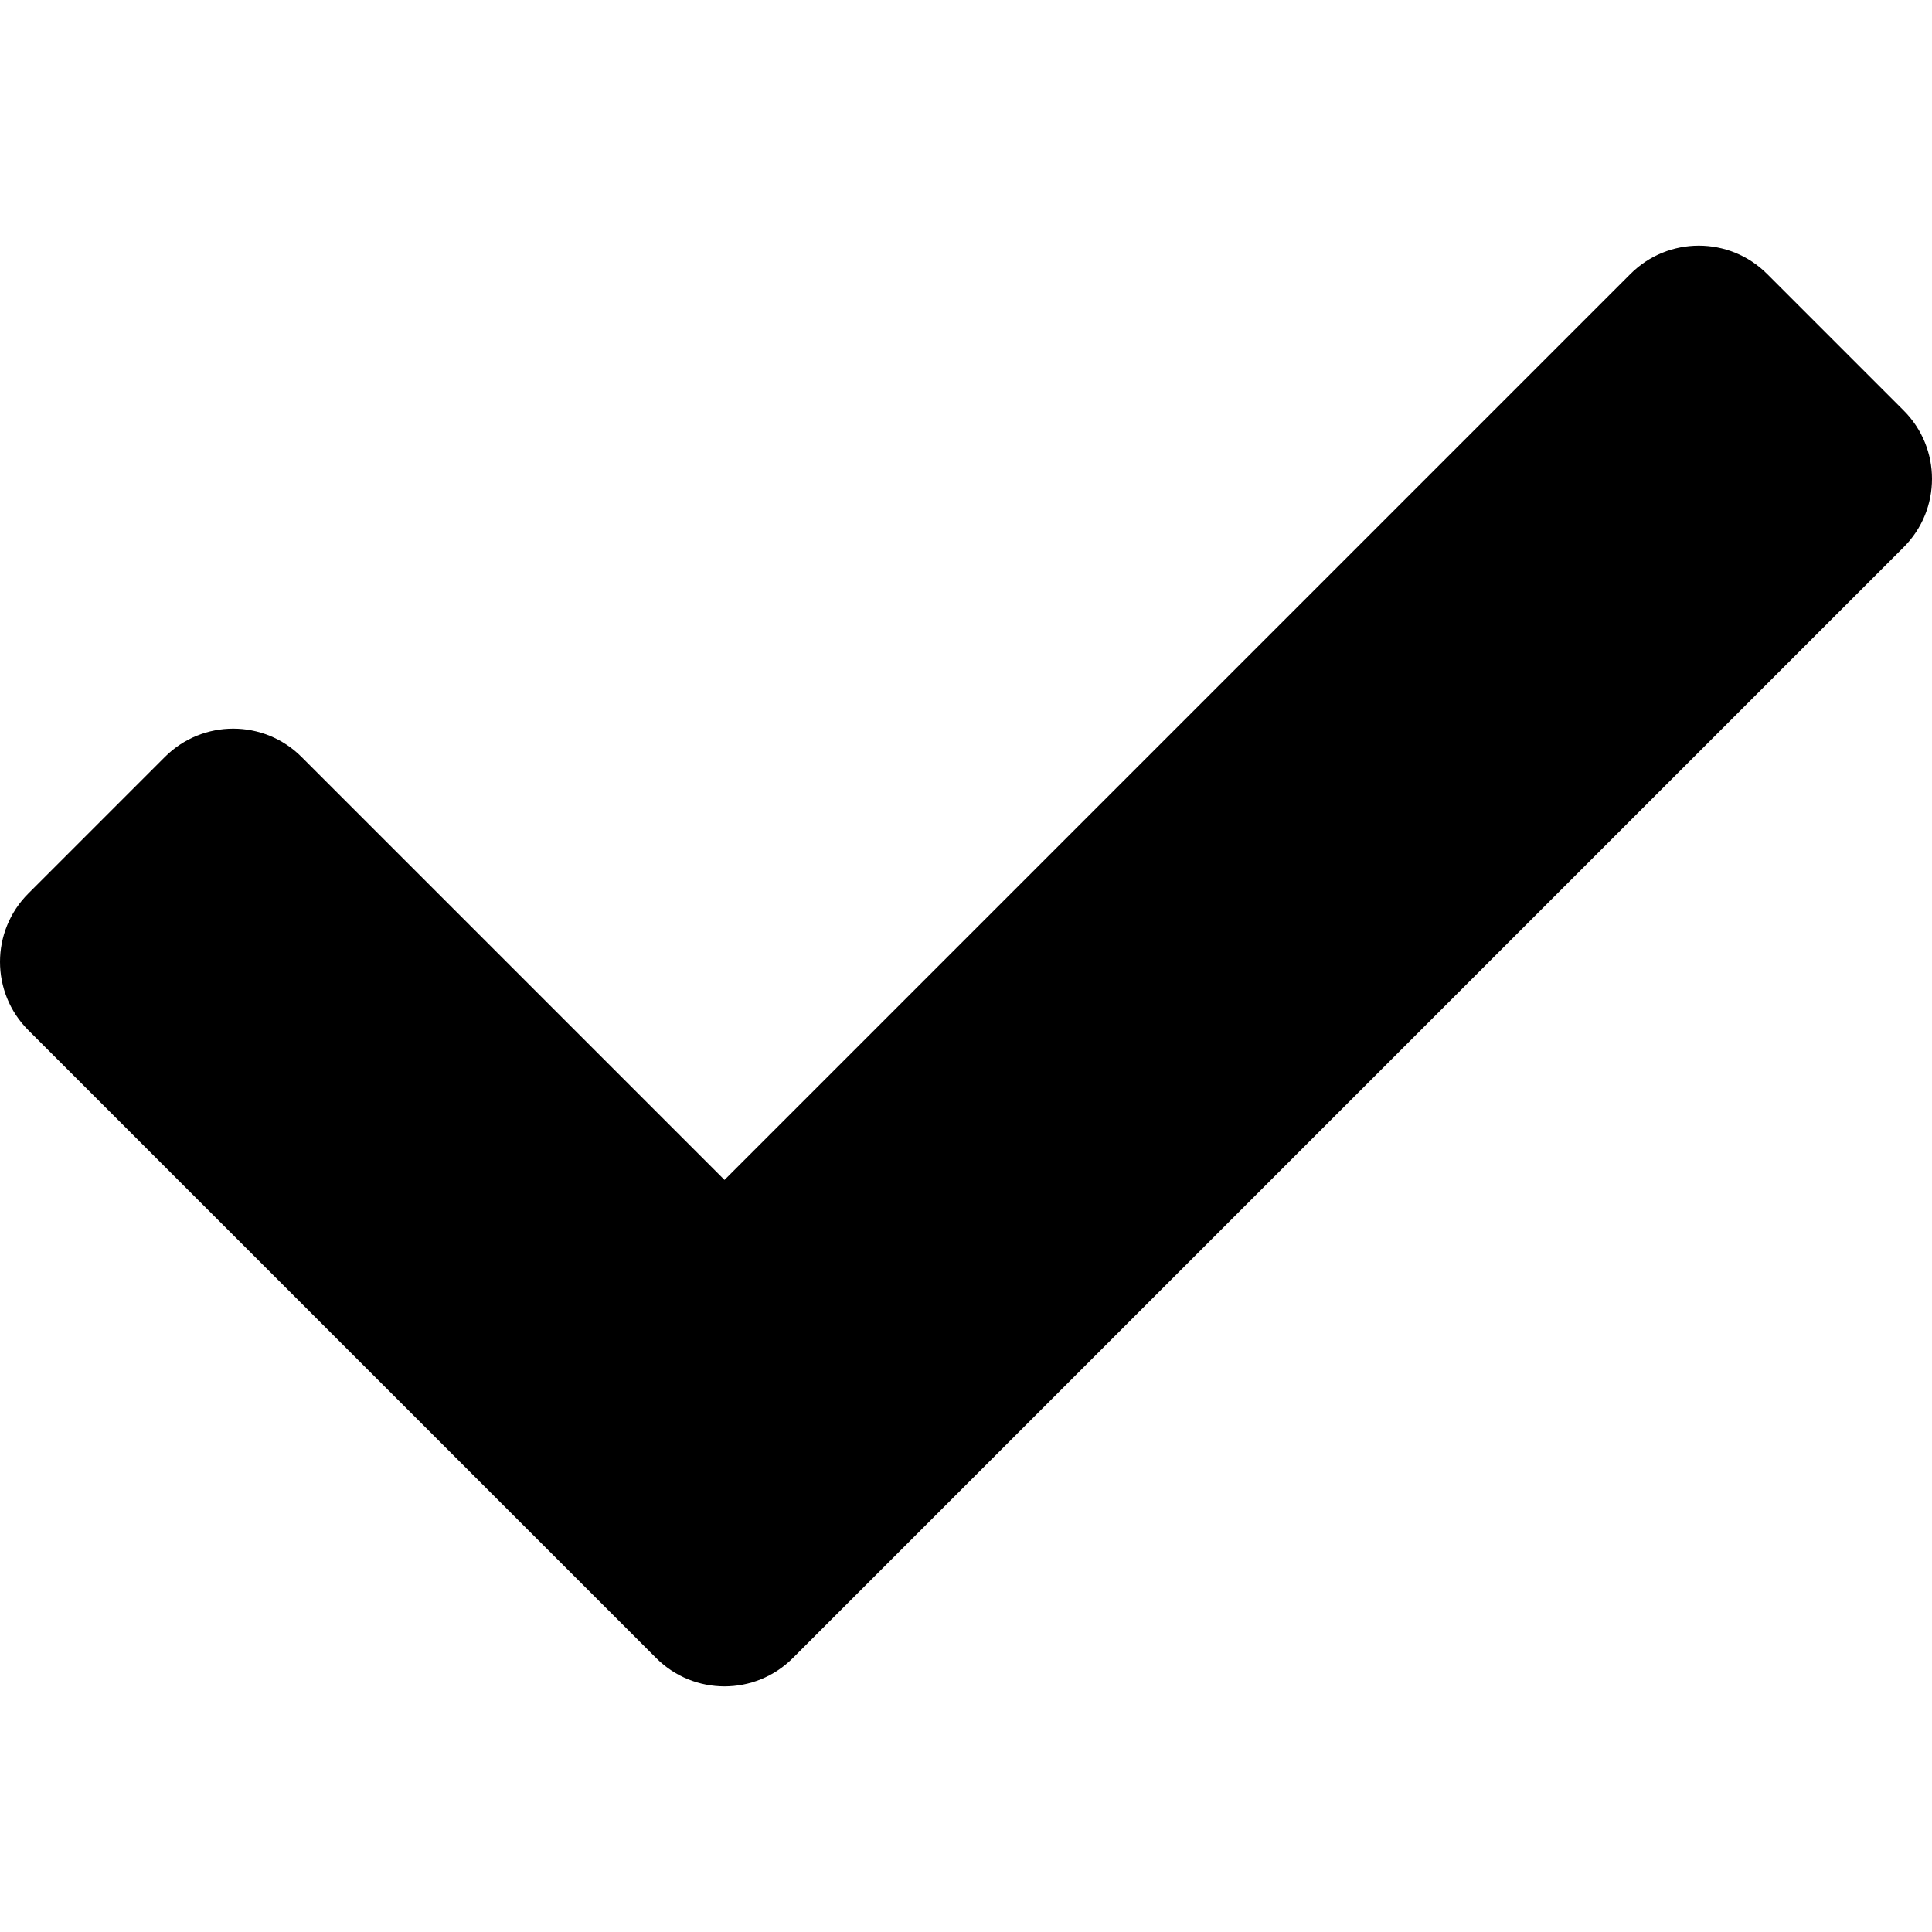
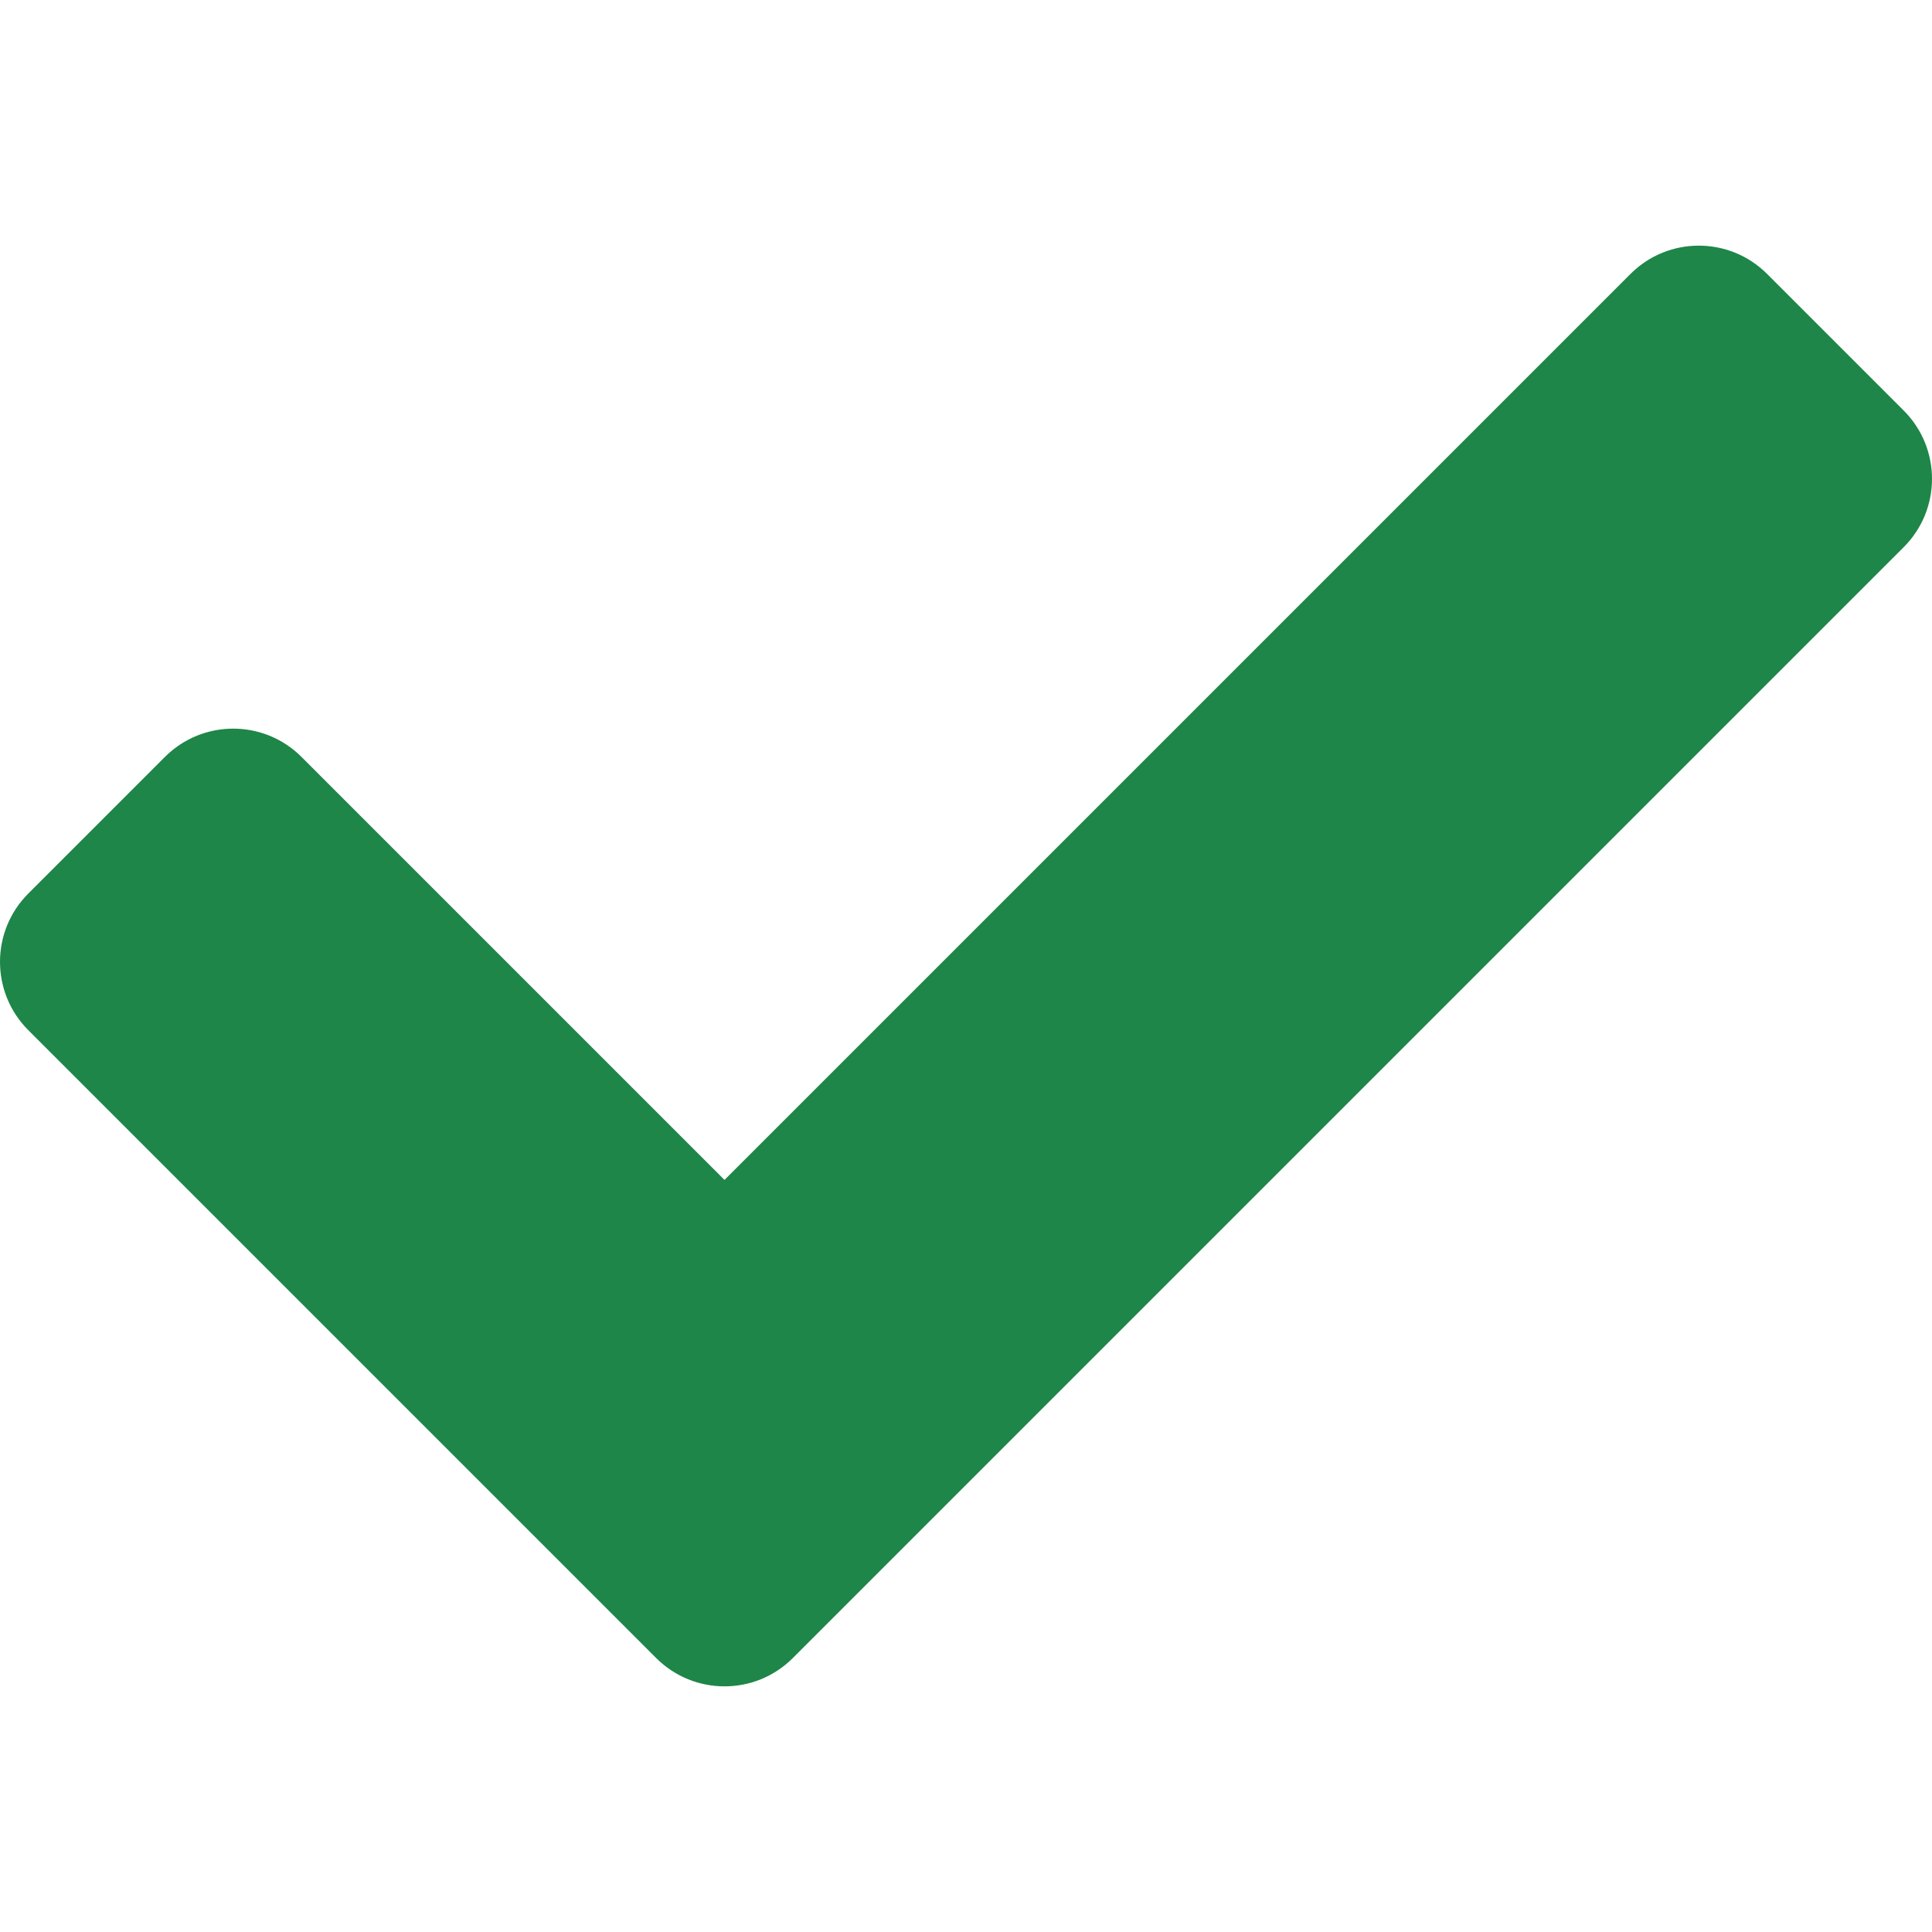
<svg xmlns="http://www.w3.org/2000/svg" aria-hidden="true" focusable="false" data-prefix="fas" data-icon="check" class="svg-inline--fa fa-check fa-w-16" role="img" viewBox="0 0 512 512">
-   <path fill="currentColor" d="M173.898 439.404l-166.4-166.4c-9.997-9.997-9.997-26.206 0-36.204l36.203-36.204c9.997-9.998 26.207-9.998 36.204 0L192 312.69 432.095 72.596c9.997-9.997 26.207-9.997 36.204 0l36.203 36.204c9.997 9.997 9.997 26.206 0 36.204l-294.4 294.401c-9.998 9.997-26.207 9.997-36.204-.001z" />
+   <path fill="#1e8648" d="M173.898 439.404l-166.4-166.4c-9.997-9.997-9.997-26.206 0-36.204l36.203-36.204c9.997-9.998 26.207-9.998 36.204 0L192 312.69 432.095 72.596c9.997-9.997 26.207-9.997 36.204 0l36.203 36.204c9.997 9.997 9.997 26.206 0 36.204l-294.4 294.401c-9.998 9.997-26.207 9.997-36.204-.001z" />
</svg>
